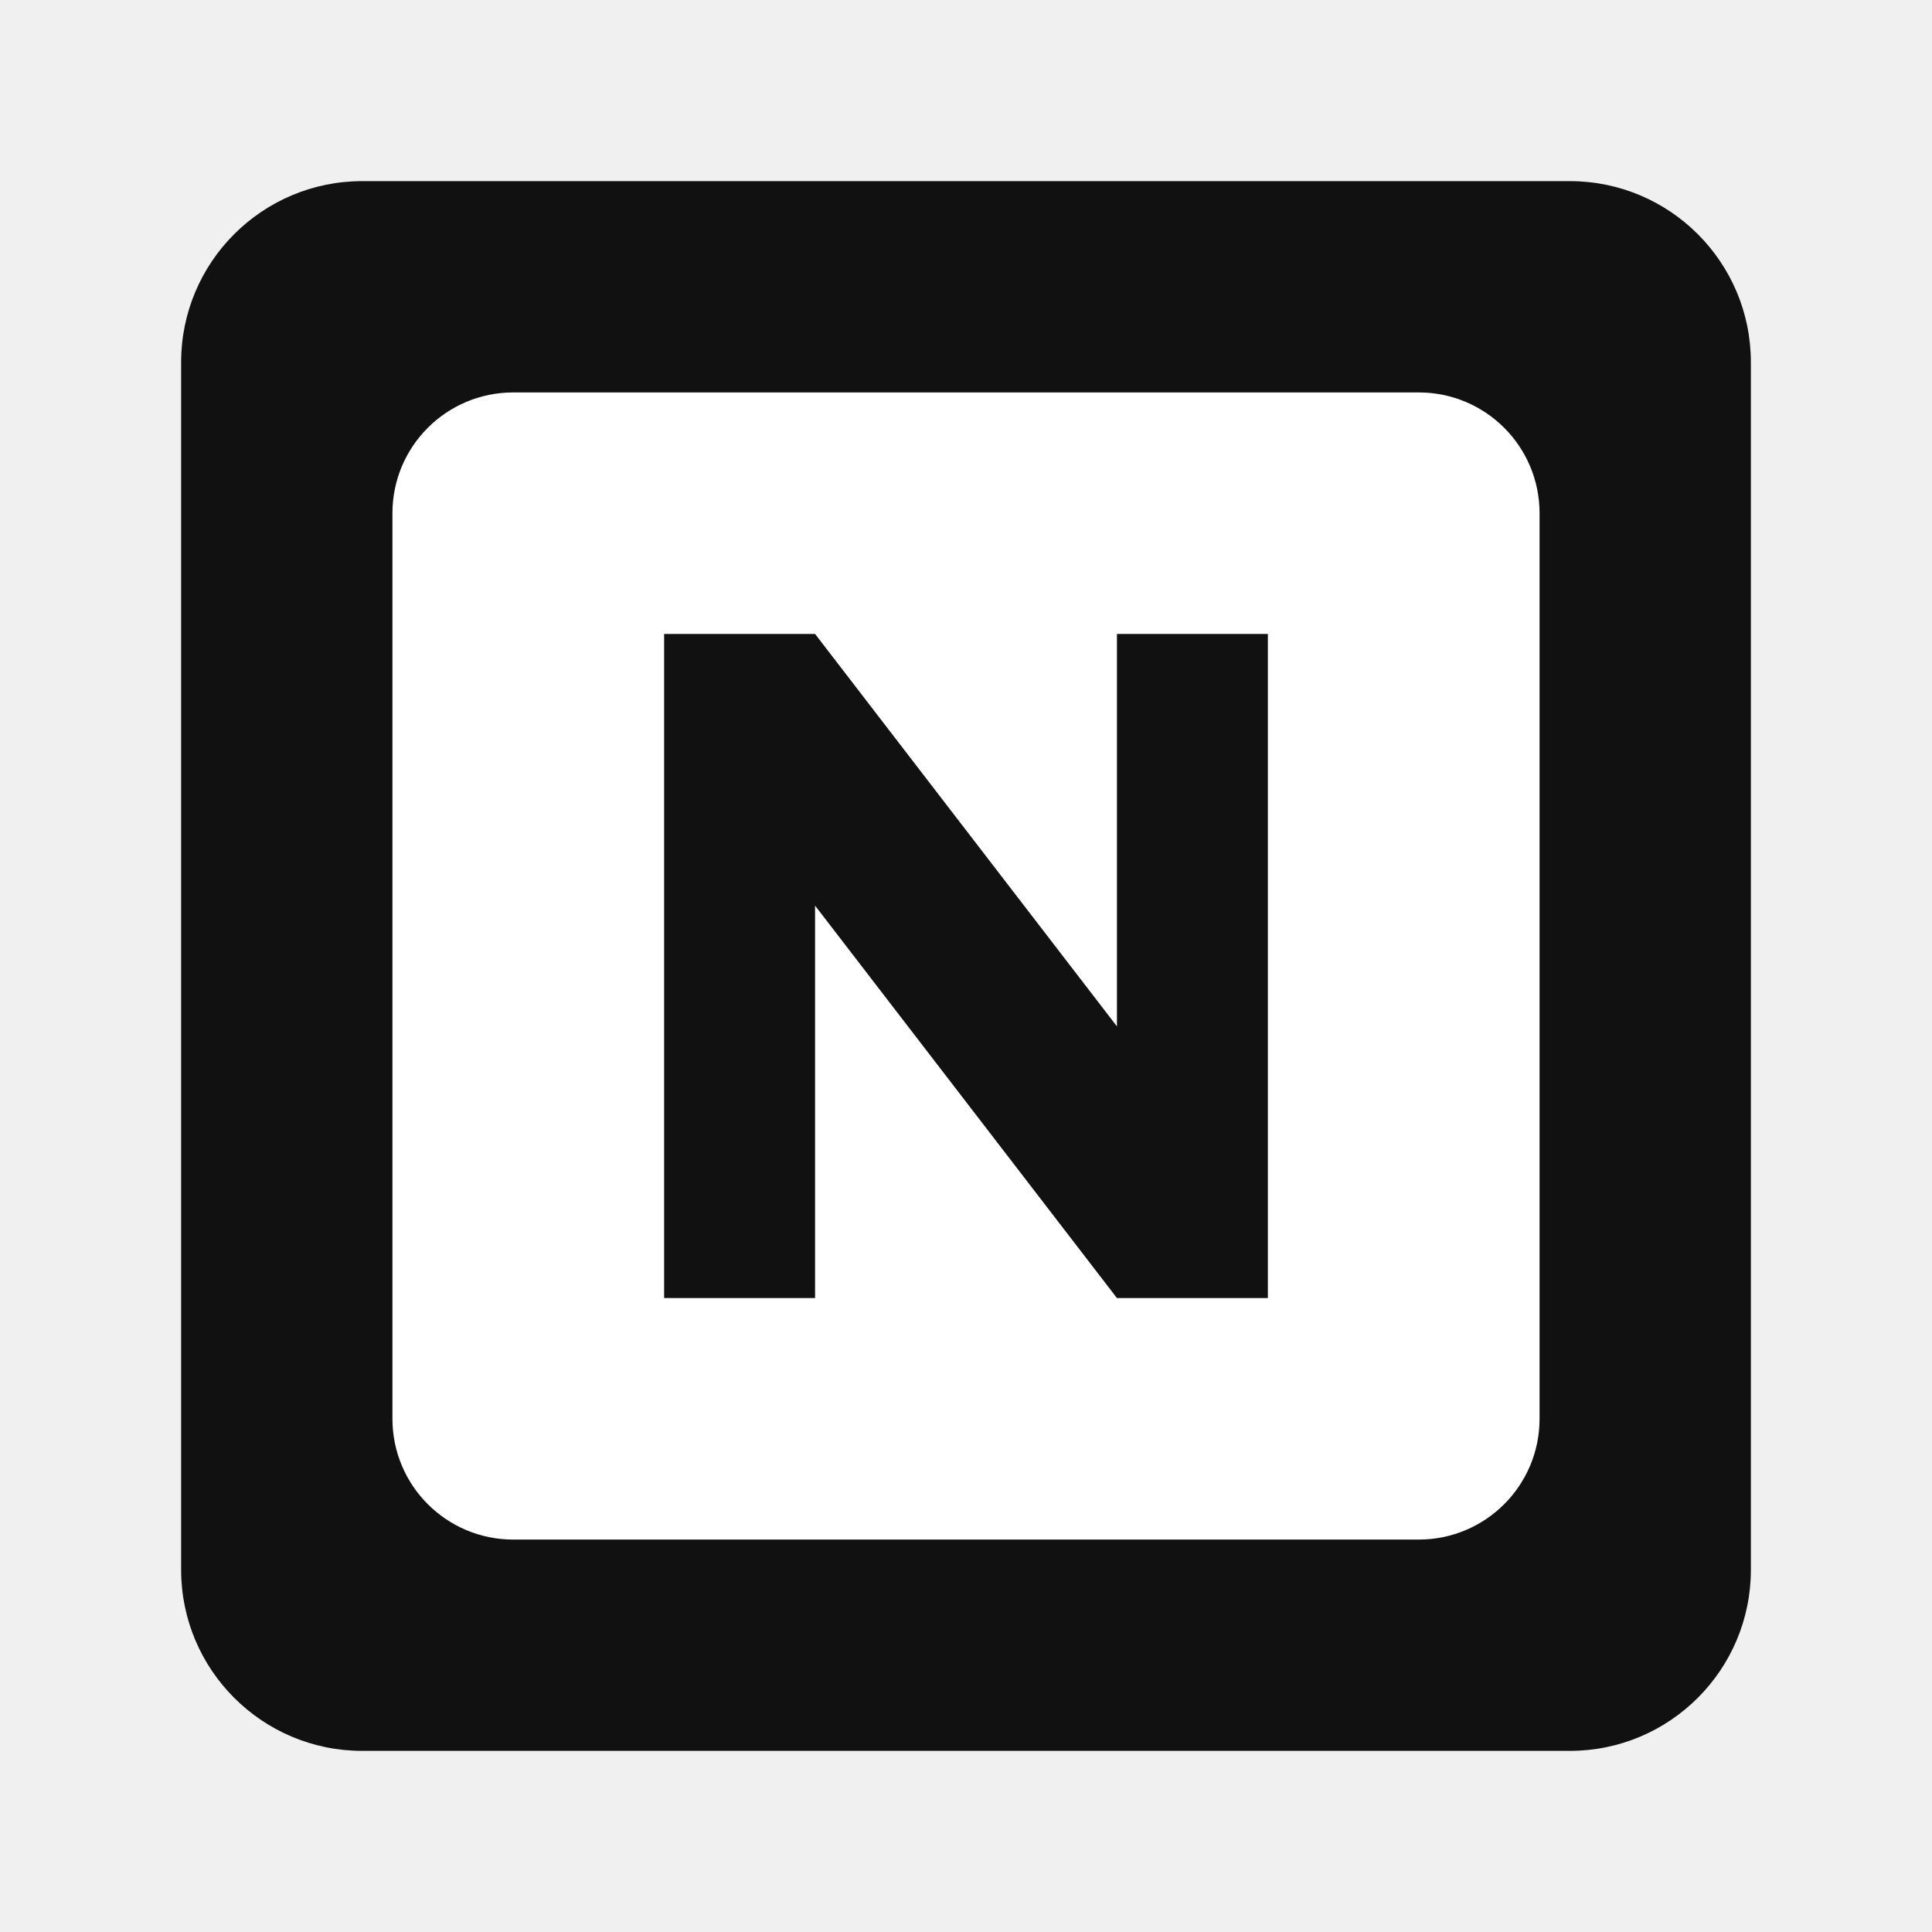
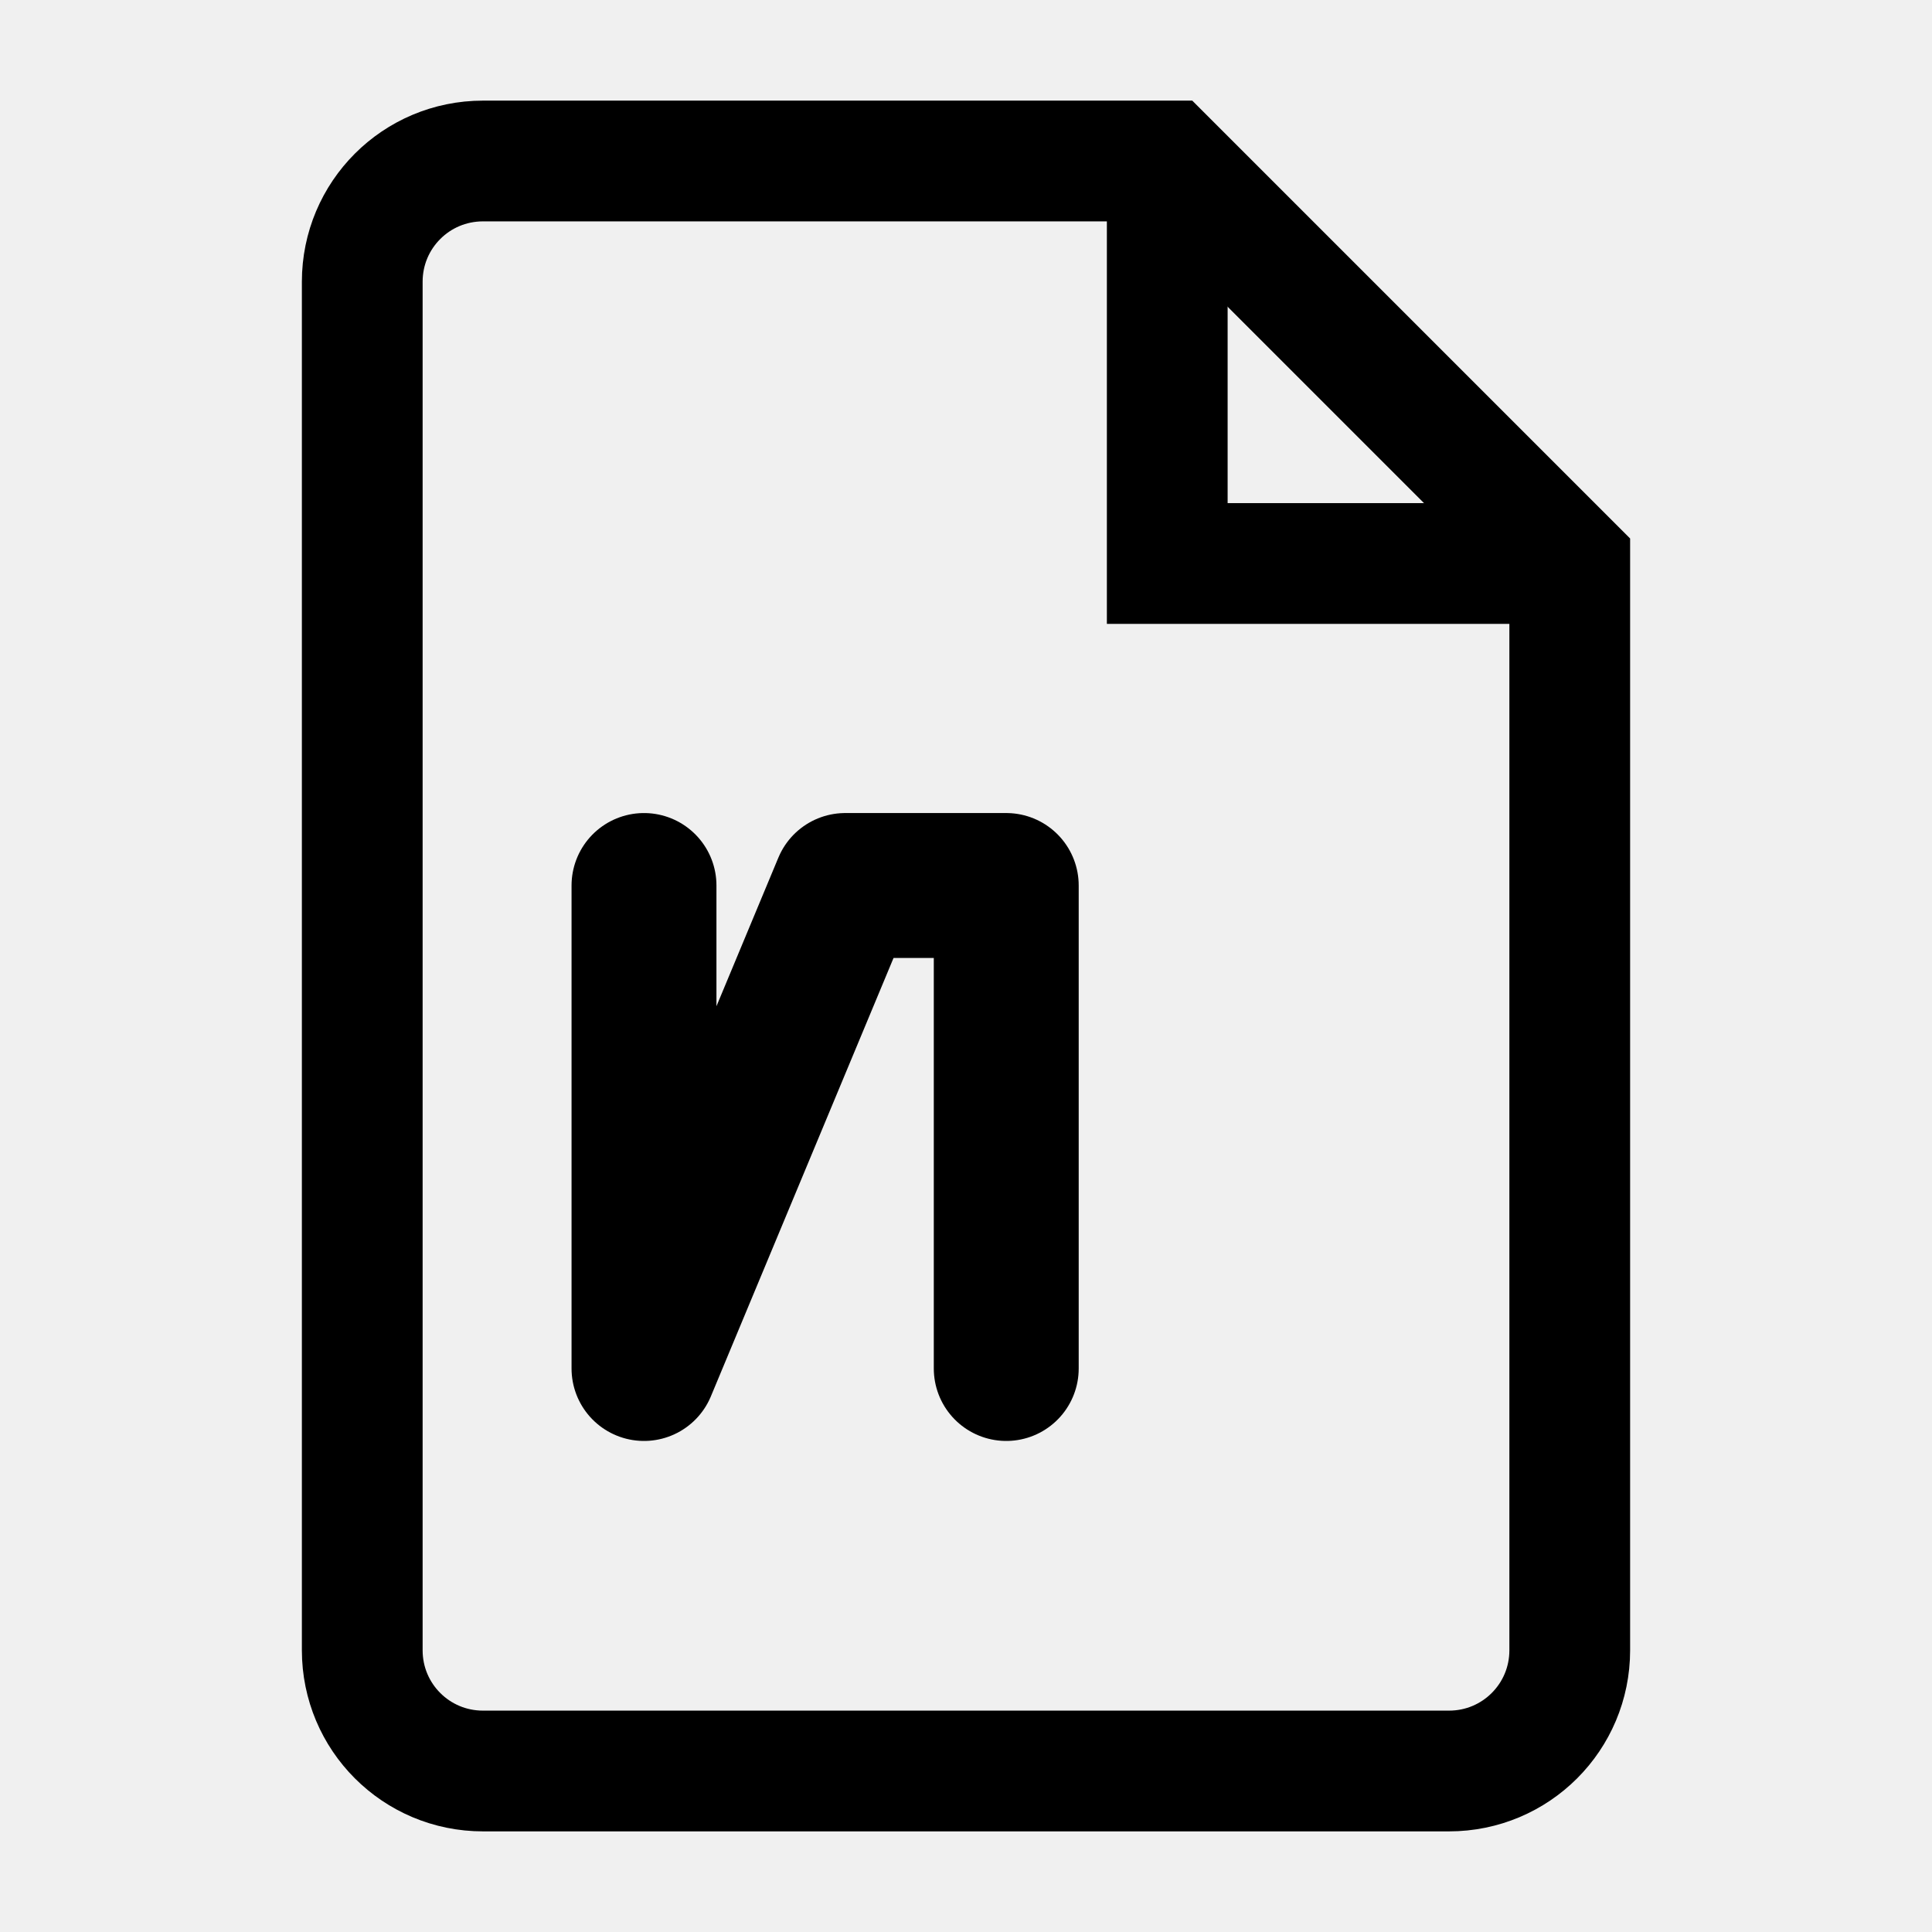
- <svg xmlns="http://www.w3.org/2000/svg" width="128" height="128" viewBox="0 0 128 128" fill="none">
-   <rect x="12" y="12" width="104" height="104" rx="12" fill="#111111" />
-   <rect x="26" y="26" width="76" height="76" rx="8" fill="#FFFFFF" />
-   <path d="M44 86V42H54L74 68V42H84V86H74L54 60V86H44Z" fill="#111111" />
+ <svg xmlns="http://www.w3.org/2000/svg" width="24" height="24" viewBox="0 0 24 24" fill="none">
+   <path d="M4.5 3.5C4.5 2.67 5.17 2 6 2H14.5L19.5 7V20.5C19.5 21.33 18.83 22 18 22H6C5.17 22 4.5 21.33 4.5 20.5V3.5Z" stroke="currentColor" stroke-width="1.5" fill="none" />
+   <path d="M14.5 2V7H19.5" stroke="currentColor" stroke-width="1.5" fill="none" />
+   <path d="M8 11V17L10.5 11H12.5V17M12.5 11V17" stroke="currentColor" stroke-width="1.8" stroke-linecap="round" stroke-linejoin="round" />
</svg>
